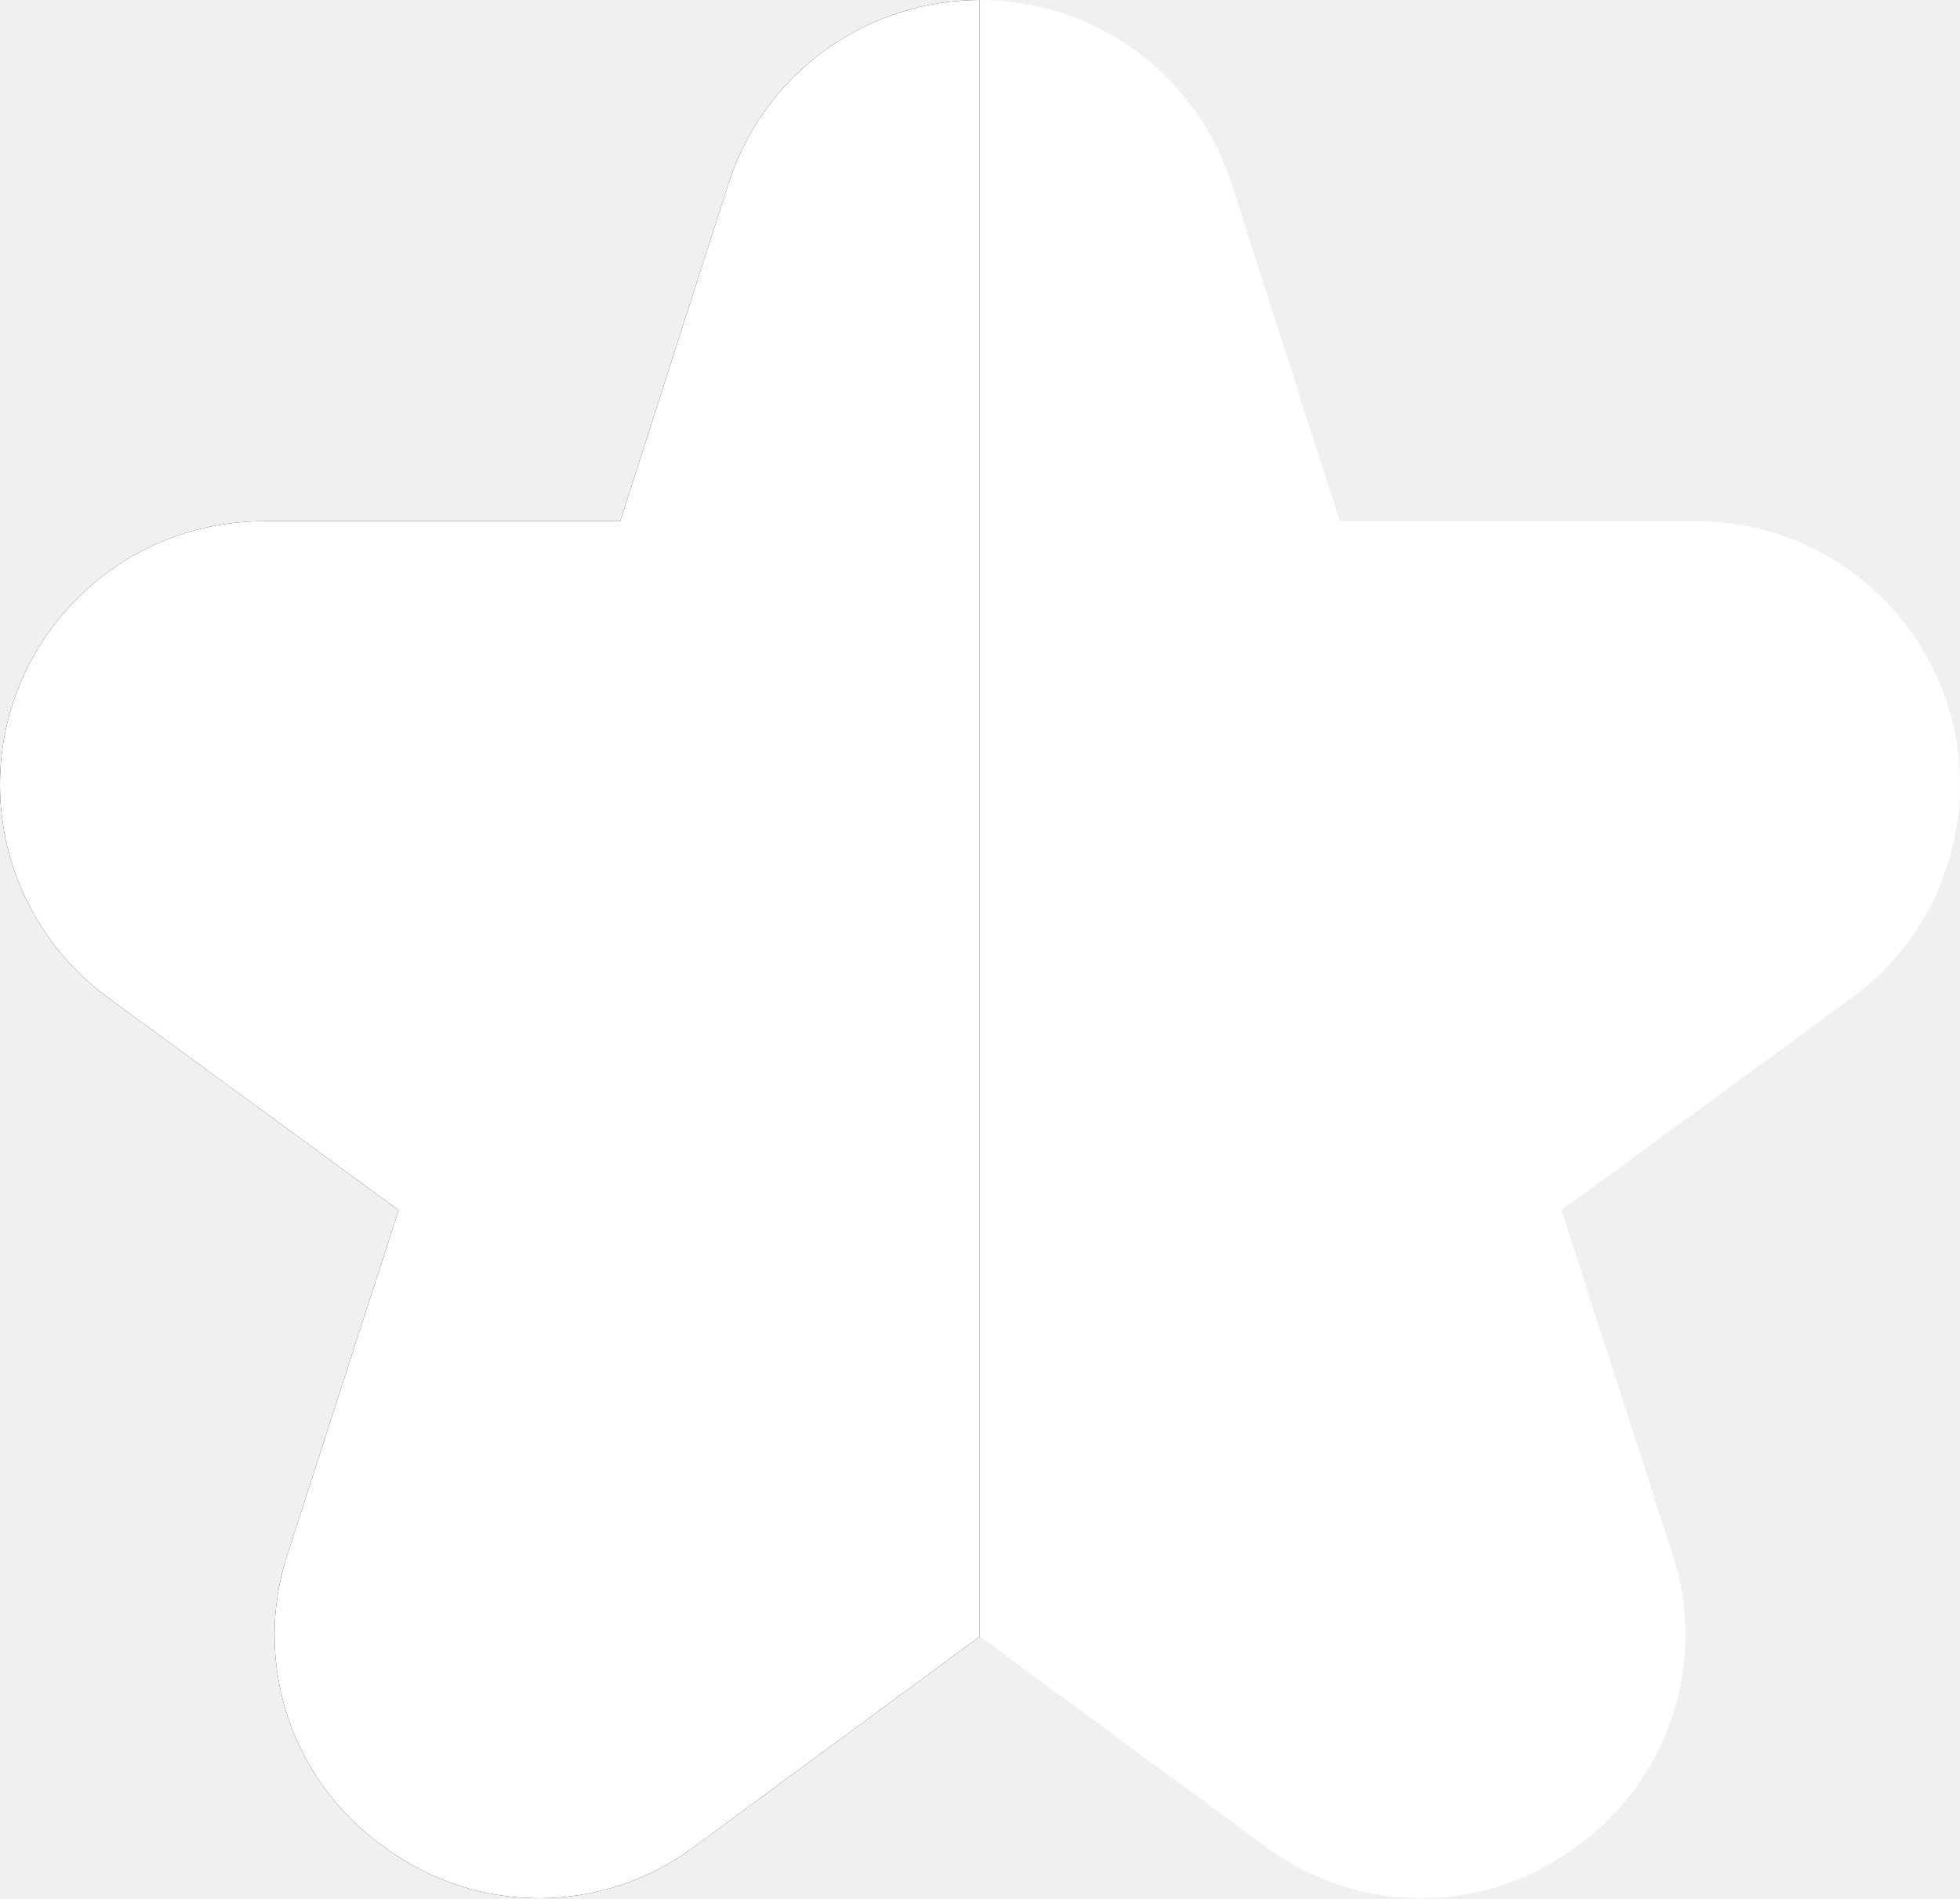
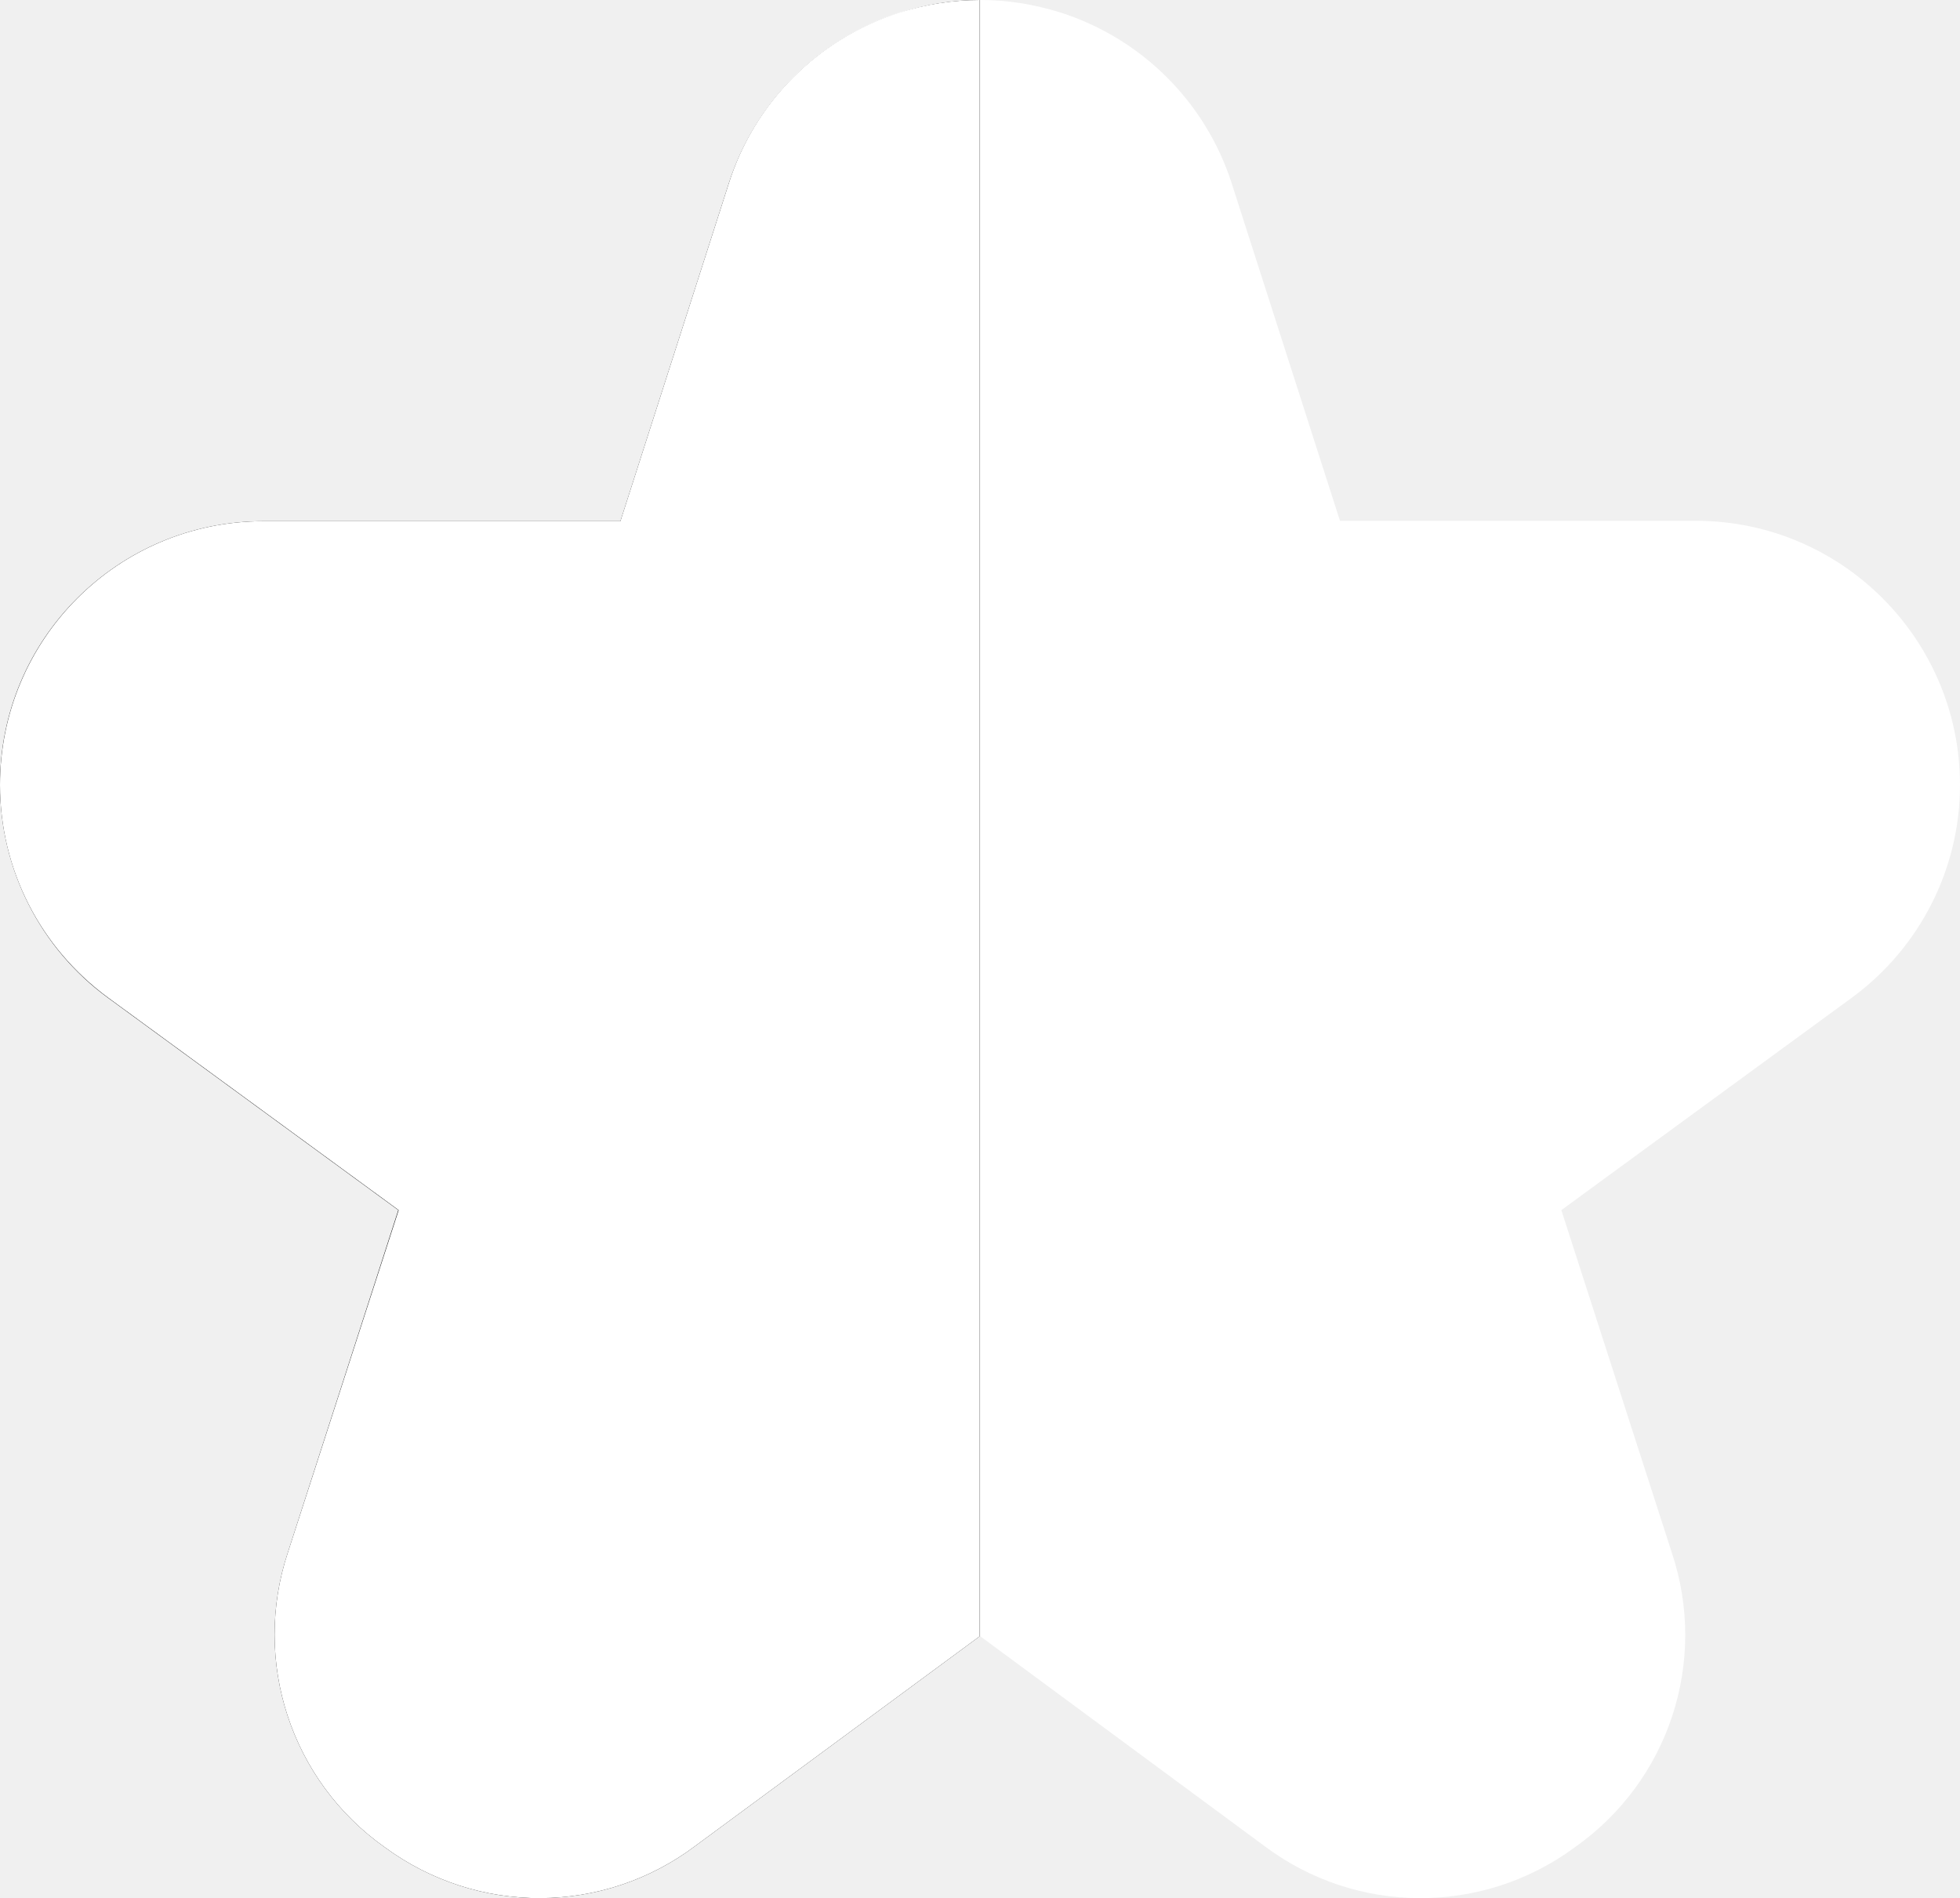
- <svg xmlns="http://www.w3.org/2000/svg" id="Outline" viewBox="0 0 511.78 495.62">
-   <defs>
-     <style>.cls-1{fill:#fff;}</style>
-   </defs>
-   <path d="M255.82,0V427.3l-74.26,54.66c-23.96,18.06-56.93,18.22-81.07,.4-24.55-17.27-34.83-48.62-25.26-77.08l28.85-89.32-75.86-55.46C10.51,247.55,.04,226.95,0,205.02c-.05-38.02,30.73-68.89,68.75-68.94h93.2l28.31-88.24c6.79-21.16,23.38-37.75,44.55-44.54C241.78,1.07,248.86,0,255.82,0Z" />
-   <path class="cls-1" d="M255.82,0V427.3l-74.26,54.66c-23.96,18.06-56.93,18.22-81.07,.4-24.55-17.27-34.83-48.62-25.26-77.08l28.85-89.32-75.86-55.46C10.51,247.55,.04,226.95,0,205.02c-.05-38.02,30.73-68.89,68.75-68.94h93.2l28.31-88.24c6.79-21.16,23.38-37.75,44.55-44.54C241.78,1.07,248.86,0,255.82,0Z" />
-   <path class="cls-1" d="M255.96,0V427.3s74.26,54.66,74.26,54.66c23.96,18.06,56.93,18.22,81.07,.4,24.55-17.27,34.83-48.62,25.26-77.08l-28.85-89.32,75.86-55.46c17.71-12.95,28.18-33.55,28.22-55.48,.05-38.02-30.73-68.89-68.75-68.94h-93.2s-28.31-88.24-28.31-88.24c-6.79-21.16-23.38-37.75-44.55-44.54C270,1.07,262.92,0,255.96,0Z" />
+ <svg xmlns="http://www.w3.org/2000/svg" version="1.1" id="Outline" x="0px" y="0px" viewBox="0 0 511.8 495.6" style="enable-background:new 0 0 511.8 495.6;" xml:space="preserve">
+   <style type="text/css">
+ 	.st0{fill:#FFFFFF;}
+ </style>
+   <path d="M255.8,0v427.3L181.6,482c-24,18.1-56.9,18.2-81.1,0.4c-24.5-17.3-34.8-48.6-25.3-77.1l28.8-89.3l-75.9-55.5  C10.5,247.6,0,226.9,0,205c-0.1-38,30.7-68.9,68.8-68.9h93.2l28.3-88.2c6.8-21.2,23.4-37.8,44.6-44.5C241.8,1.1,248.9,0,255.8,0z" />
+   <path class="st0" d="M511.8,205c0,21.9-10.5,42.5-28.2,55.5L407.7,316l28.8,89.3c9.6,28.5-0.7,59.8-25.3,77.1  c-24.1,17.8-57.1,17.7-81.1-0.4L256,427.3V0c7,0,14,1.1,21,3.3c21.2,6.8,37.8,23.4,44.6,44.5l28.3,88.2H443  C481,136.1,511.8,167,511.8,205z" />
+   <path class="st0" d="M234.8,3.3c7-2.2,14-3.3,21-3.3v427.3L181.6,482c-24,18.1-56.9,18.2-81.1,0.4c-24.5-17.3-34.8-48.6-25.3-77.1  l28.9-89.3l-75.9-55.5C10.5,247.5,0,227,0,205c0-38,30.7-68.9,68.8-68.9H162l28.3-88.2C197,26.7,213.6,10.1,234.8,3.3z" />
</svg>
